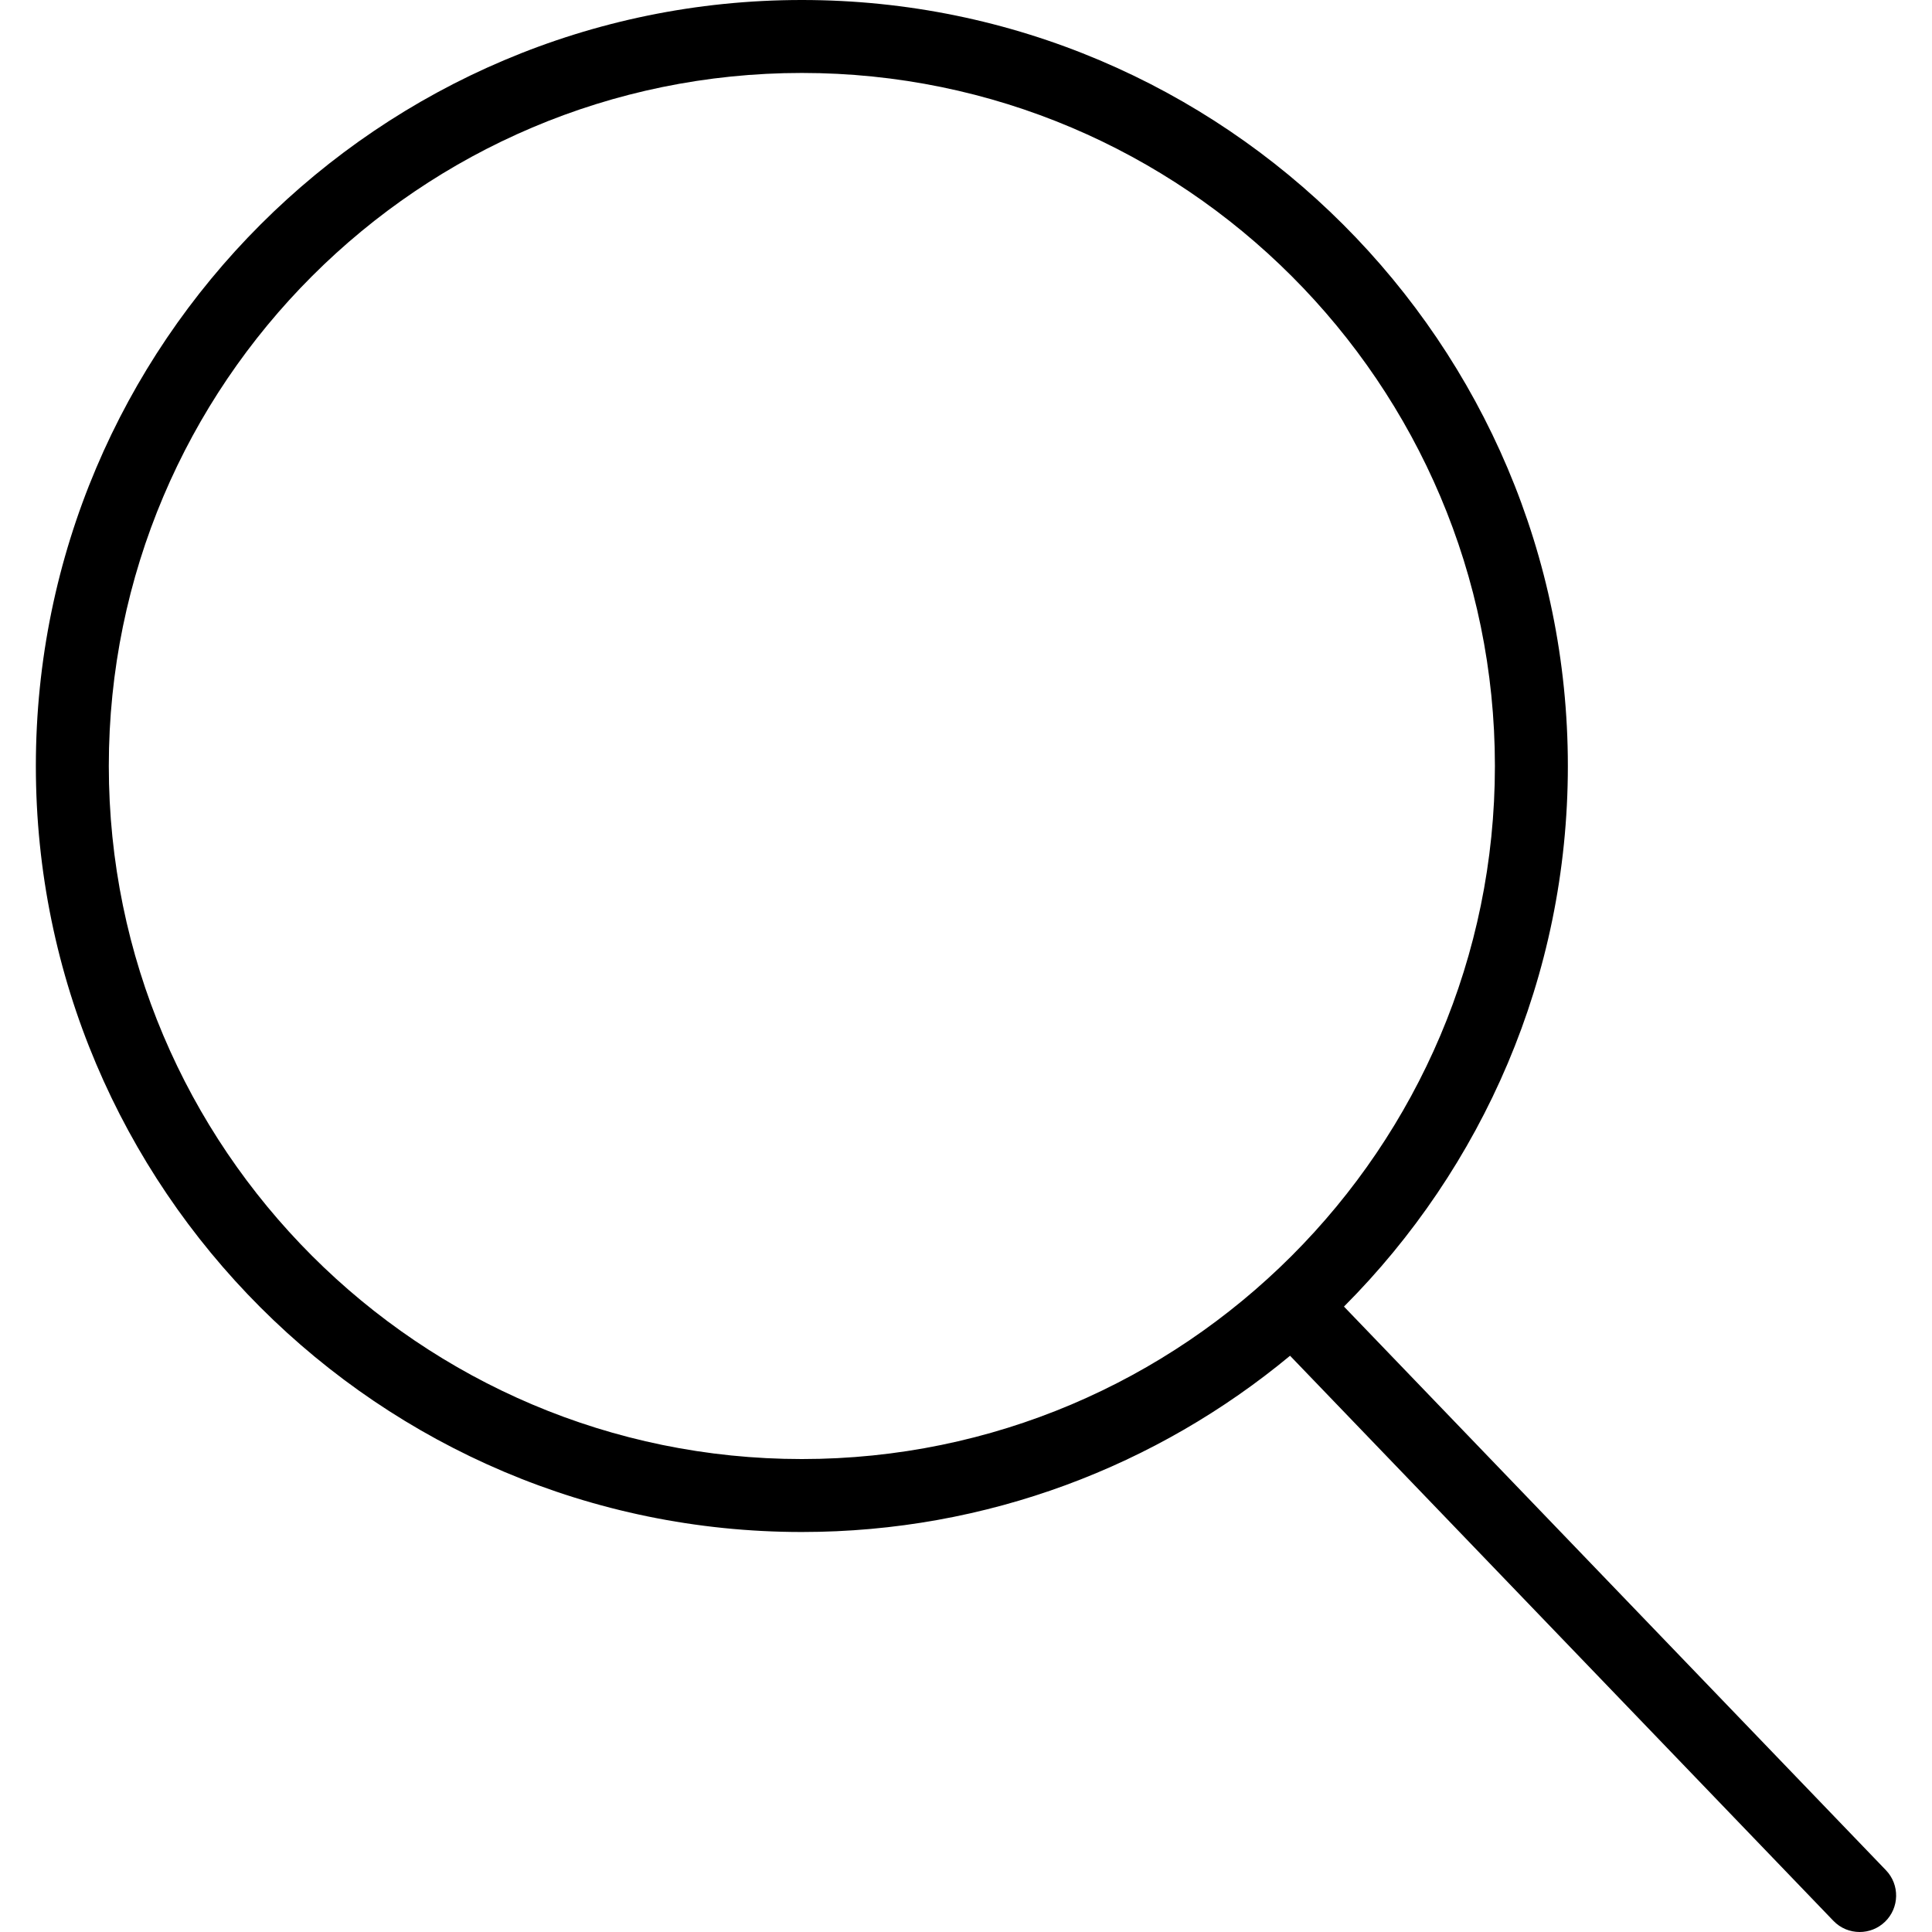
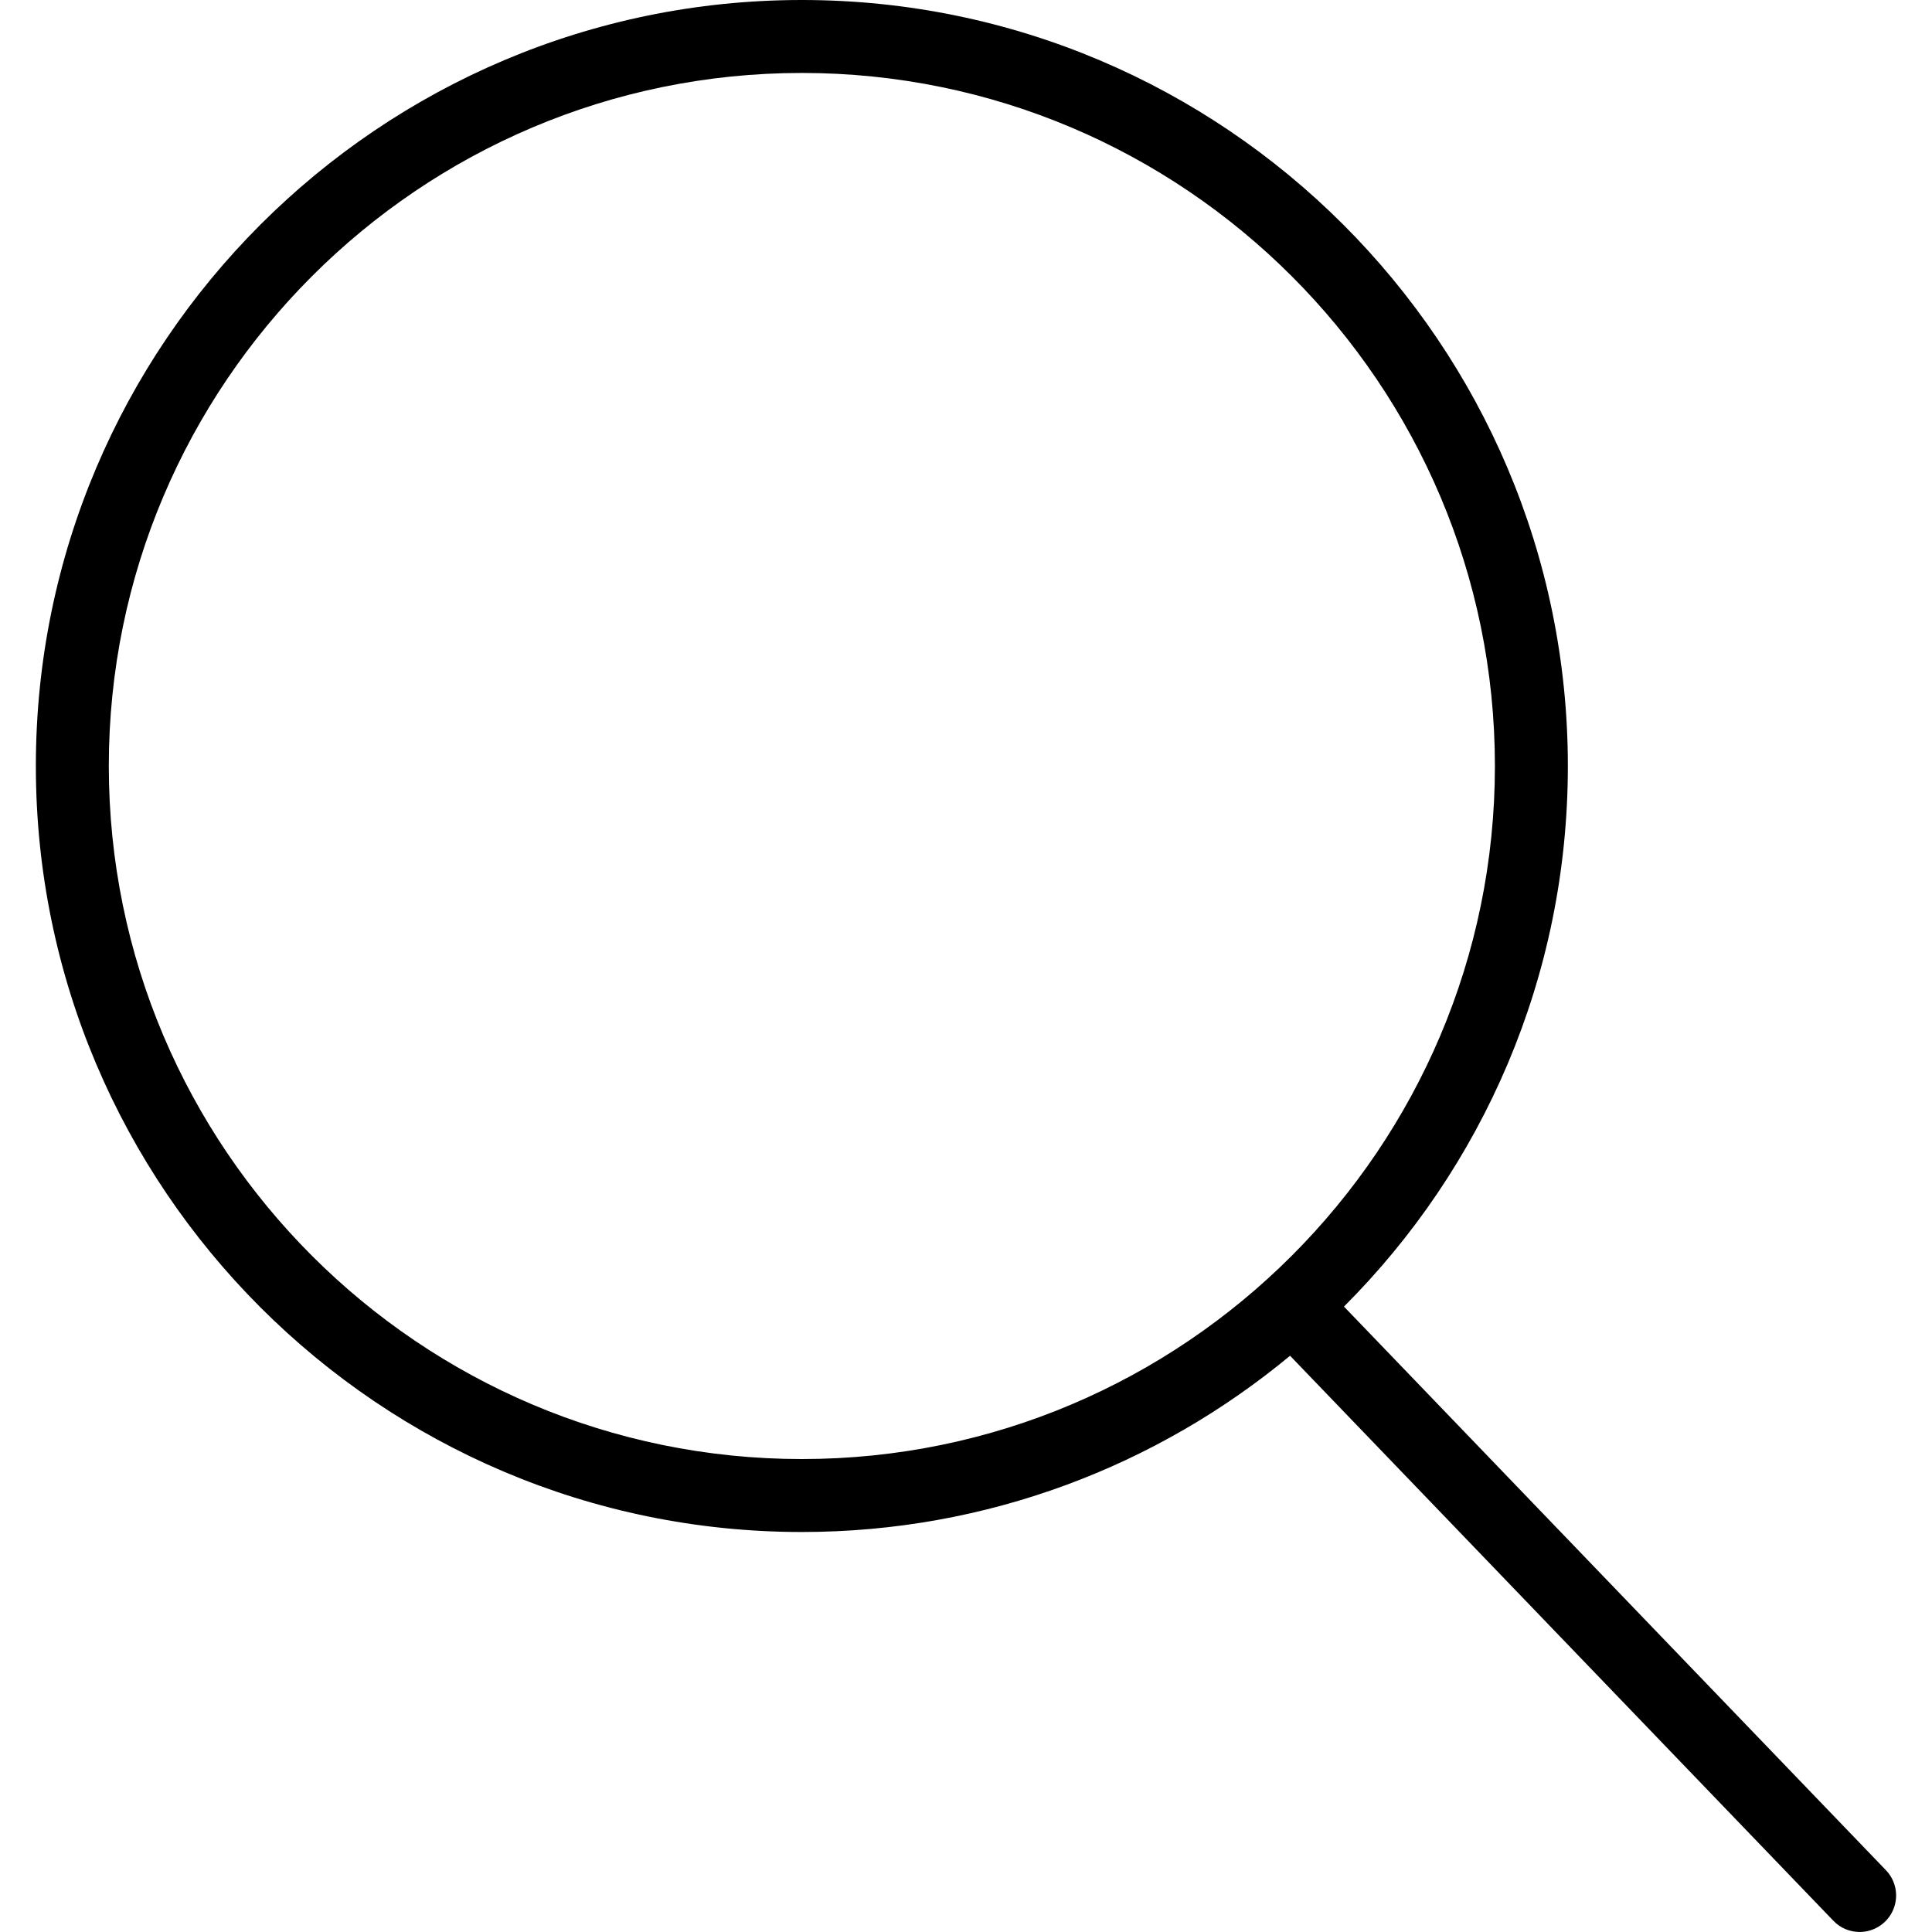
- <svg xmlns="http://www.w3.org/2000/svg" enable-background="new 0 0 52.966 52.966" version="1.1" viewBox="0 0 52.966 52.966" xml:space="preserve">
-   <path d="m51.704 51.273-14.859-15.453c3.79-3.801 6.138-9.041 6.138-14.82 0-11.58-9.42-21-21-21s-21 9.42-21 21 9.42 21 21 21c5.083 0 9.748-1.817 13.384-4.832l14.895 15.491c0.196 0.205 0.458 0.307 0.721 0.307 0.25 0 0.499-0.093 0.693-0.279 0.398-0.383 0.41-1.016 0.028-1.414zm-29.721-11.273c-10.477 0-19-8.523-19-19s8.523-19 19-19 19 8.523 19 19-8.524 19-19 19z" />
+ <svg xmlns="http://www.w3.org/2000/svg" viewBox="0 0 52.966 52.966">
+   <path d="M51.704 51.273L36.845 35.82c3.8-3.8 6.138-9.04 6.138-14.82 0-11.58-9.42-21-21-21s-21 9.42-21 21 9.42 21 21 21c5.083 0 9.748-1.817 13.384-4.832l14.895 15.49c.196.205.458.307.72.307a1 1 0 0 0 .721-1.693zM21.983 40c-10.477 0-19-8.523-19-19s8.523-19 19-19 19 8.523 19 19-8.524 19-19 19z" />
</svg>
